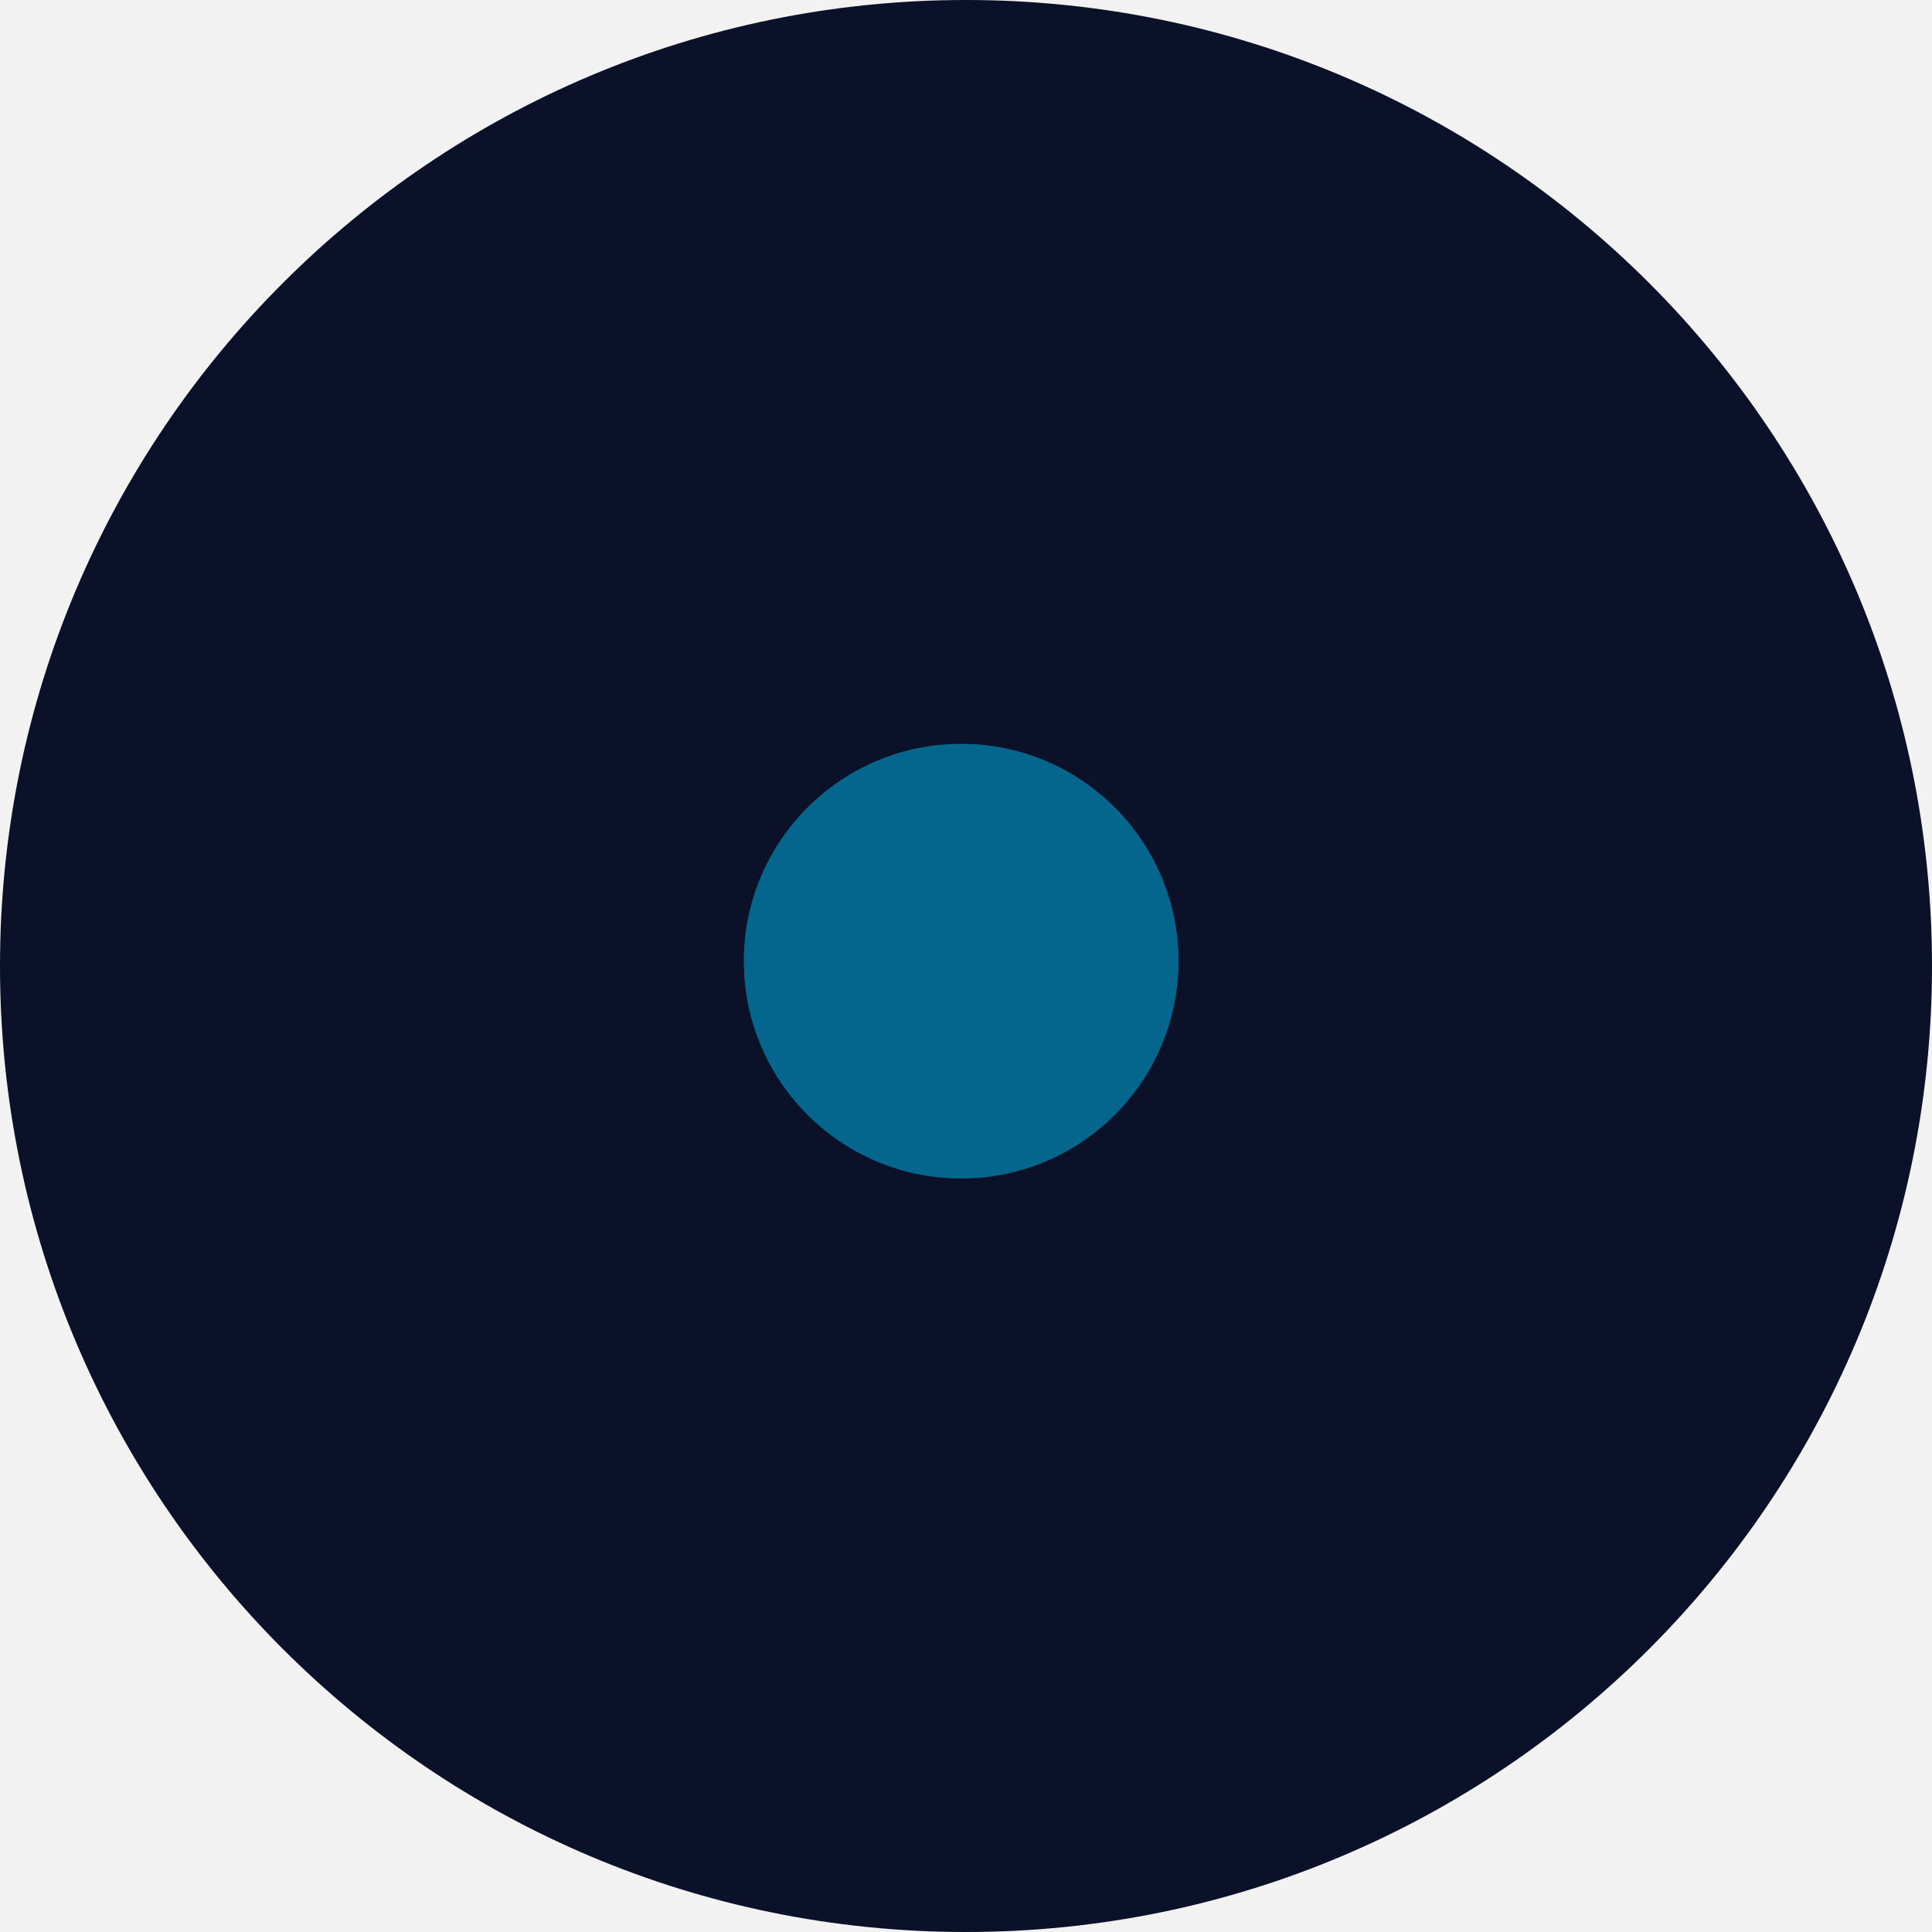
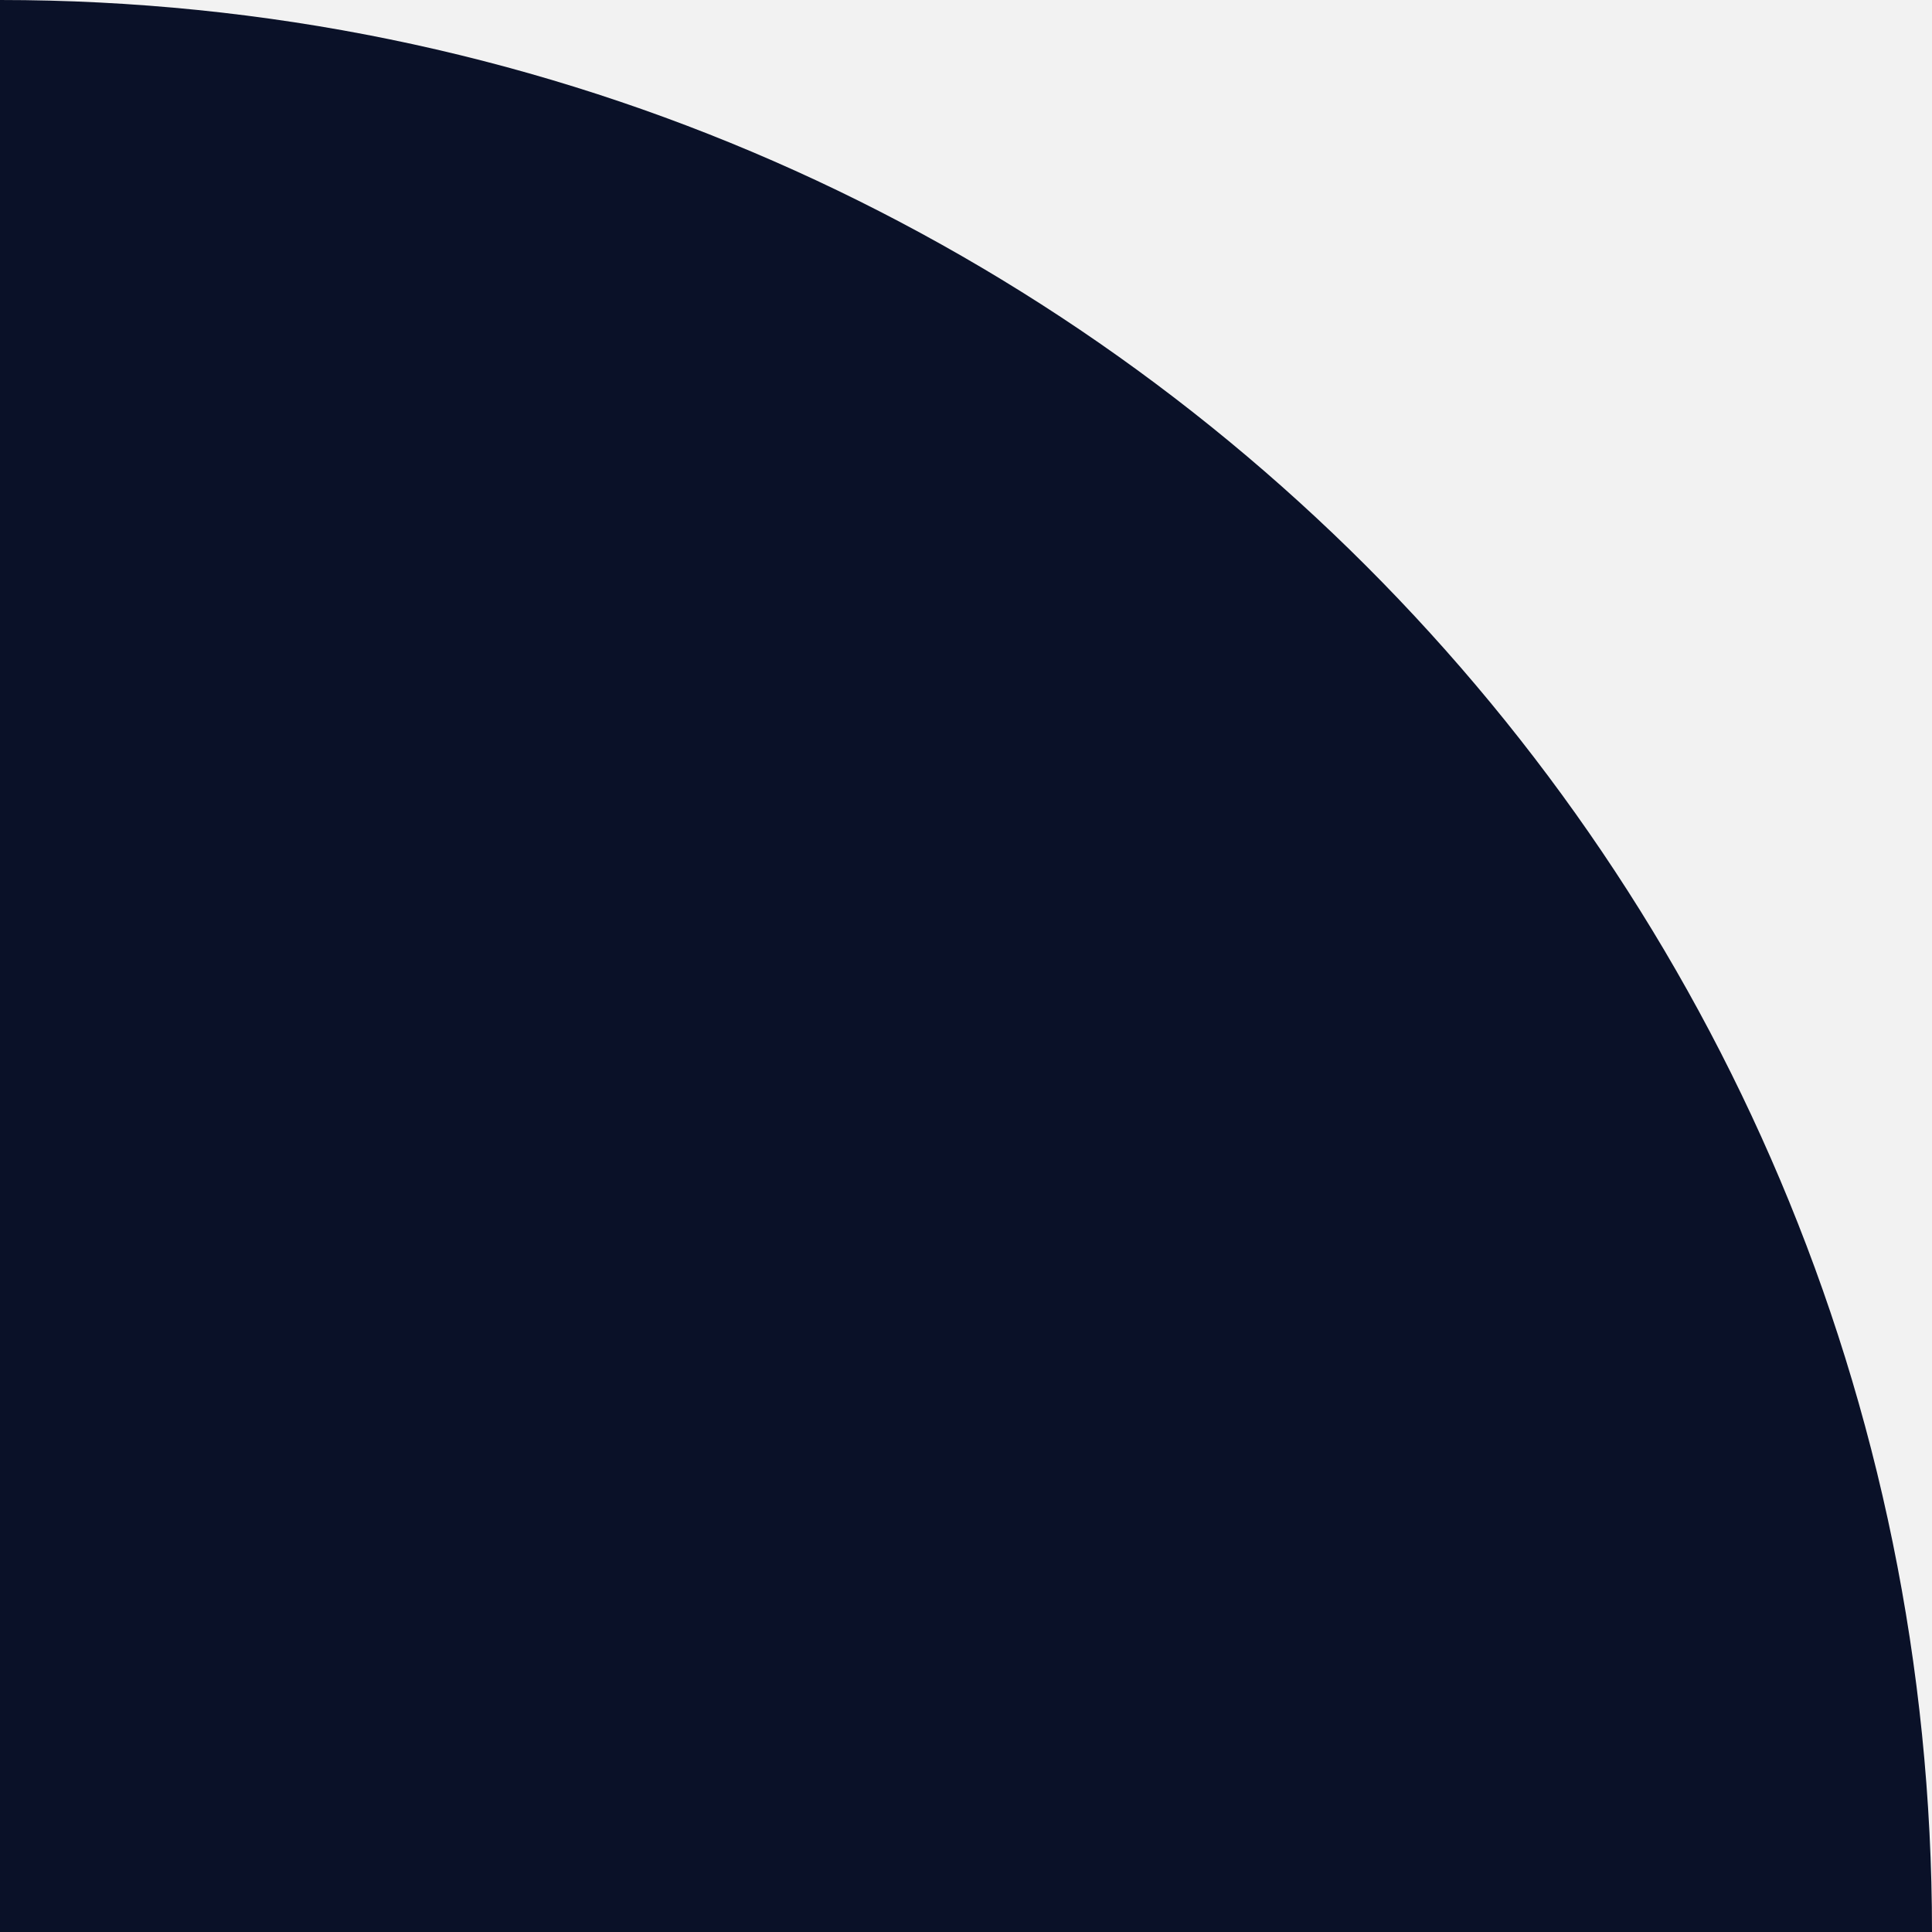
<svg xmlns="http://www.w3.org/2000/svg" width="200" height="200" viewBox="0 0 200 200" fill="none">
  <path d="M0 0H200V200H0V0Z" fill="#F2F2F2" />
-   <path d="M200 100C200 155.228 155.228 200 100 200C44.772 200 0 155.228 0 100C0 44.772 44.772 0 100 0C155.228 0 200 44.772 200 100Z" fill="#0A1128" />
-   <path d="M122 99.5C122 111.926 111.926 122 99.5 122C87.074 122 77 111.926 77 99.5C77 87.074 87.074 77 99.5 77C111.926 77 122 87.074 122 99.5Z" fill="#05668D" />
+   <path d="M0 0V200H200C200 89.543 110.457 0 0 0Z" fill="#0A1128" />
</svg>
